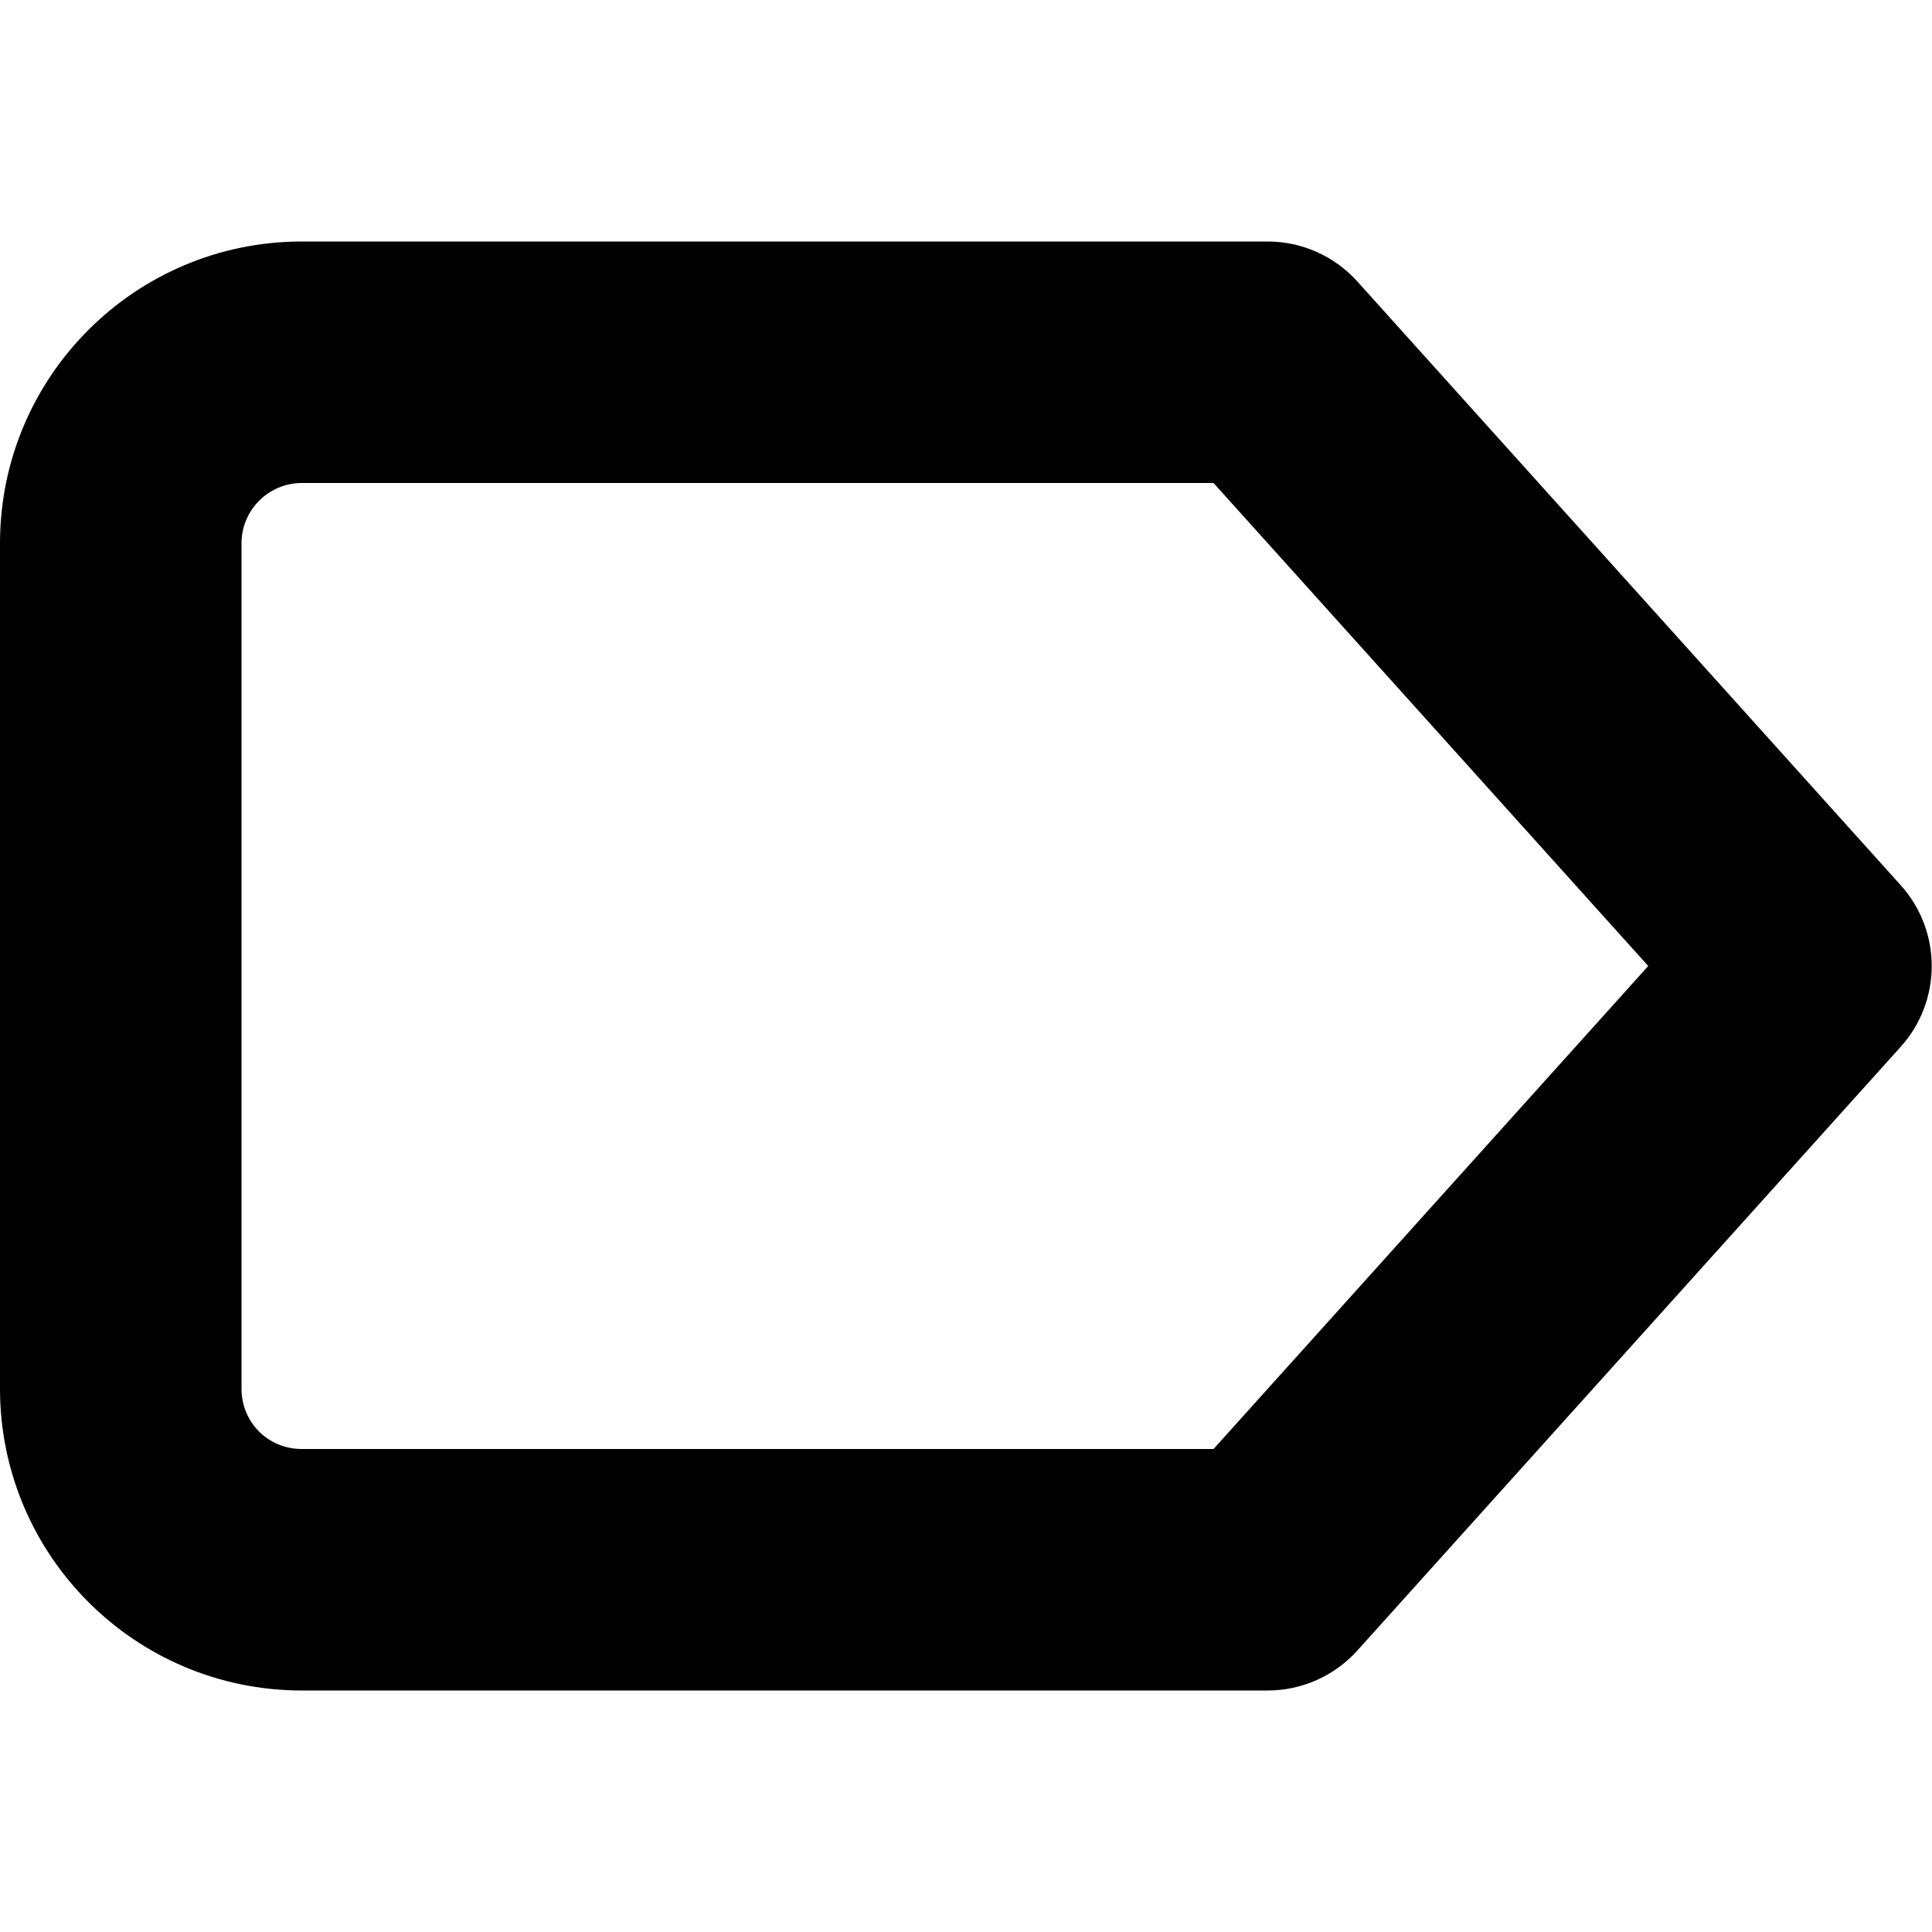
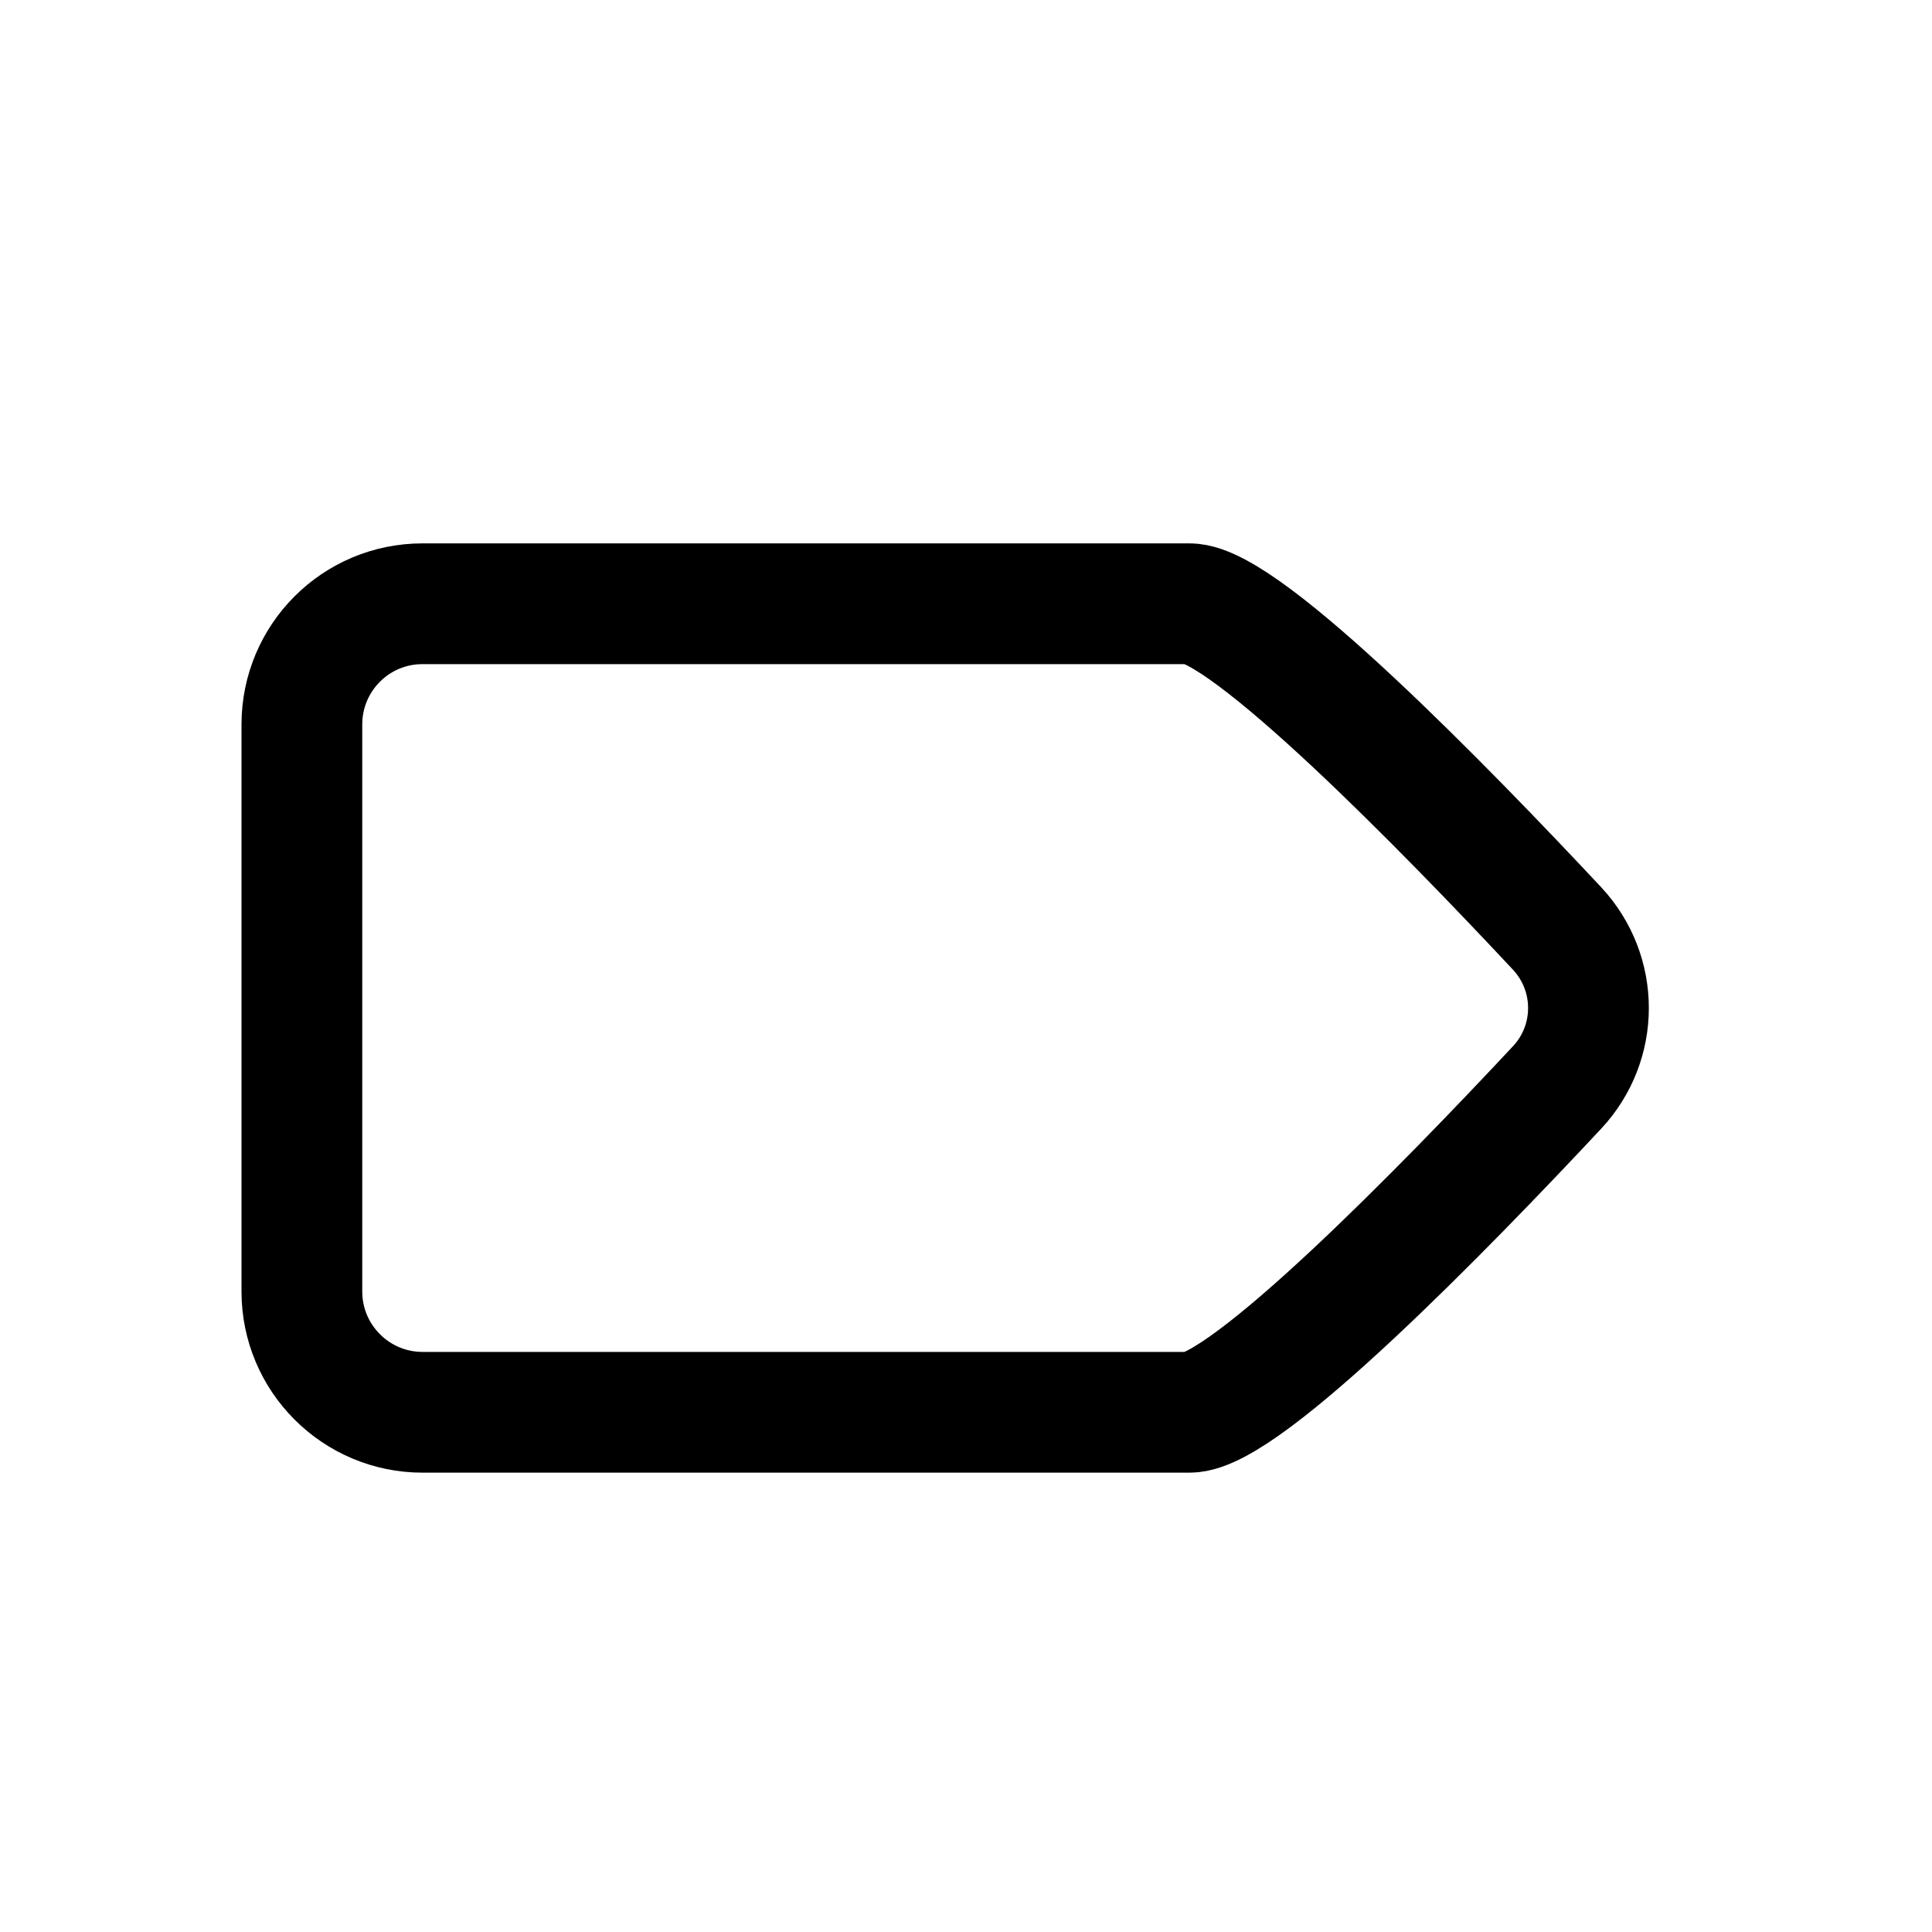
- <svg xmlns="http://www.w3.org/2000/svg" width="16" height="16" viewBox="0 0 16 16" fill="context-fill #0c0c0d">
-   <path d="M2.5 4a.5.5 0 0 0-.5.5v7c0 .28.22.5.5.5h7.55l3.6-4-3.6-4H2.5zM0 4.5A2.5 2.5 0 0 1 2.5 2h8a1 1 0 0 1 .74.33l4.5 5a1 1 0 0 1 0 1.34l-4.5 5a1 1 0 0 1-.74.33h-8A2.5 2.5 0 0 1 0 11.5v-7z" />
+ <svg xmlns="http://www.w3.org/2000/svg" width="16" height="16" viewBox="0 0 16 16" fill="none">
+   <path d="M12.894 7.688C13.242 8.061 13.242 8.635 12.894 9.007C11.982 9.983 10.315 11.696 9.851 11.696C9.046 11.696 5.317 11.696 3.5 11.696C2.948 11.696 2.5 11.248 2.5 10.696V6C2.5 5.448 2.946 5 3.499 5C5.366 5 9.253 5 9.851 5C10.315 5 11.982 6.713 12.894 7.688Z" stroke="black" />
</svg>
